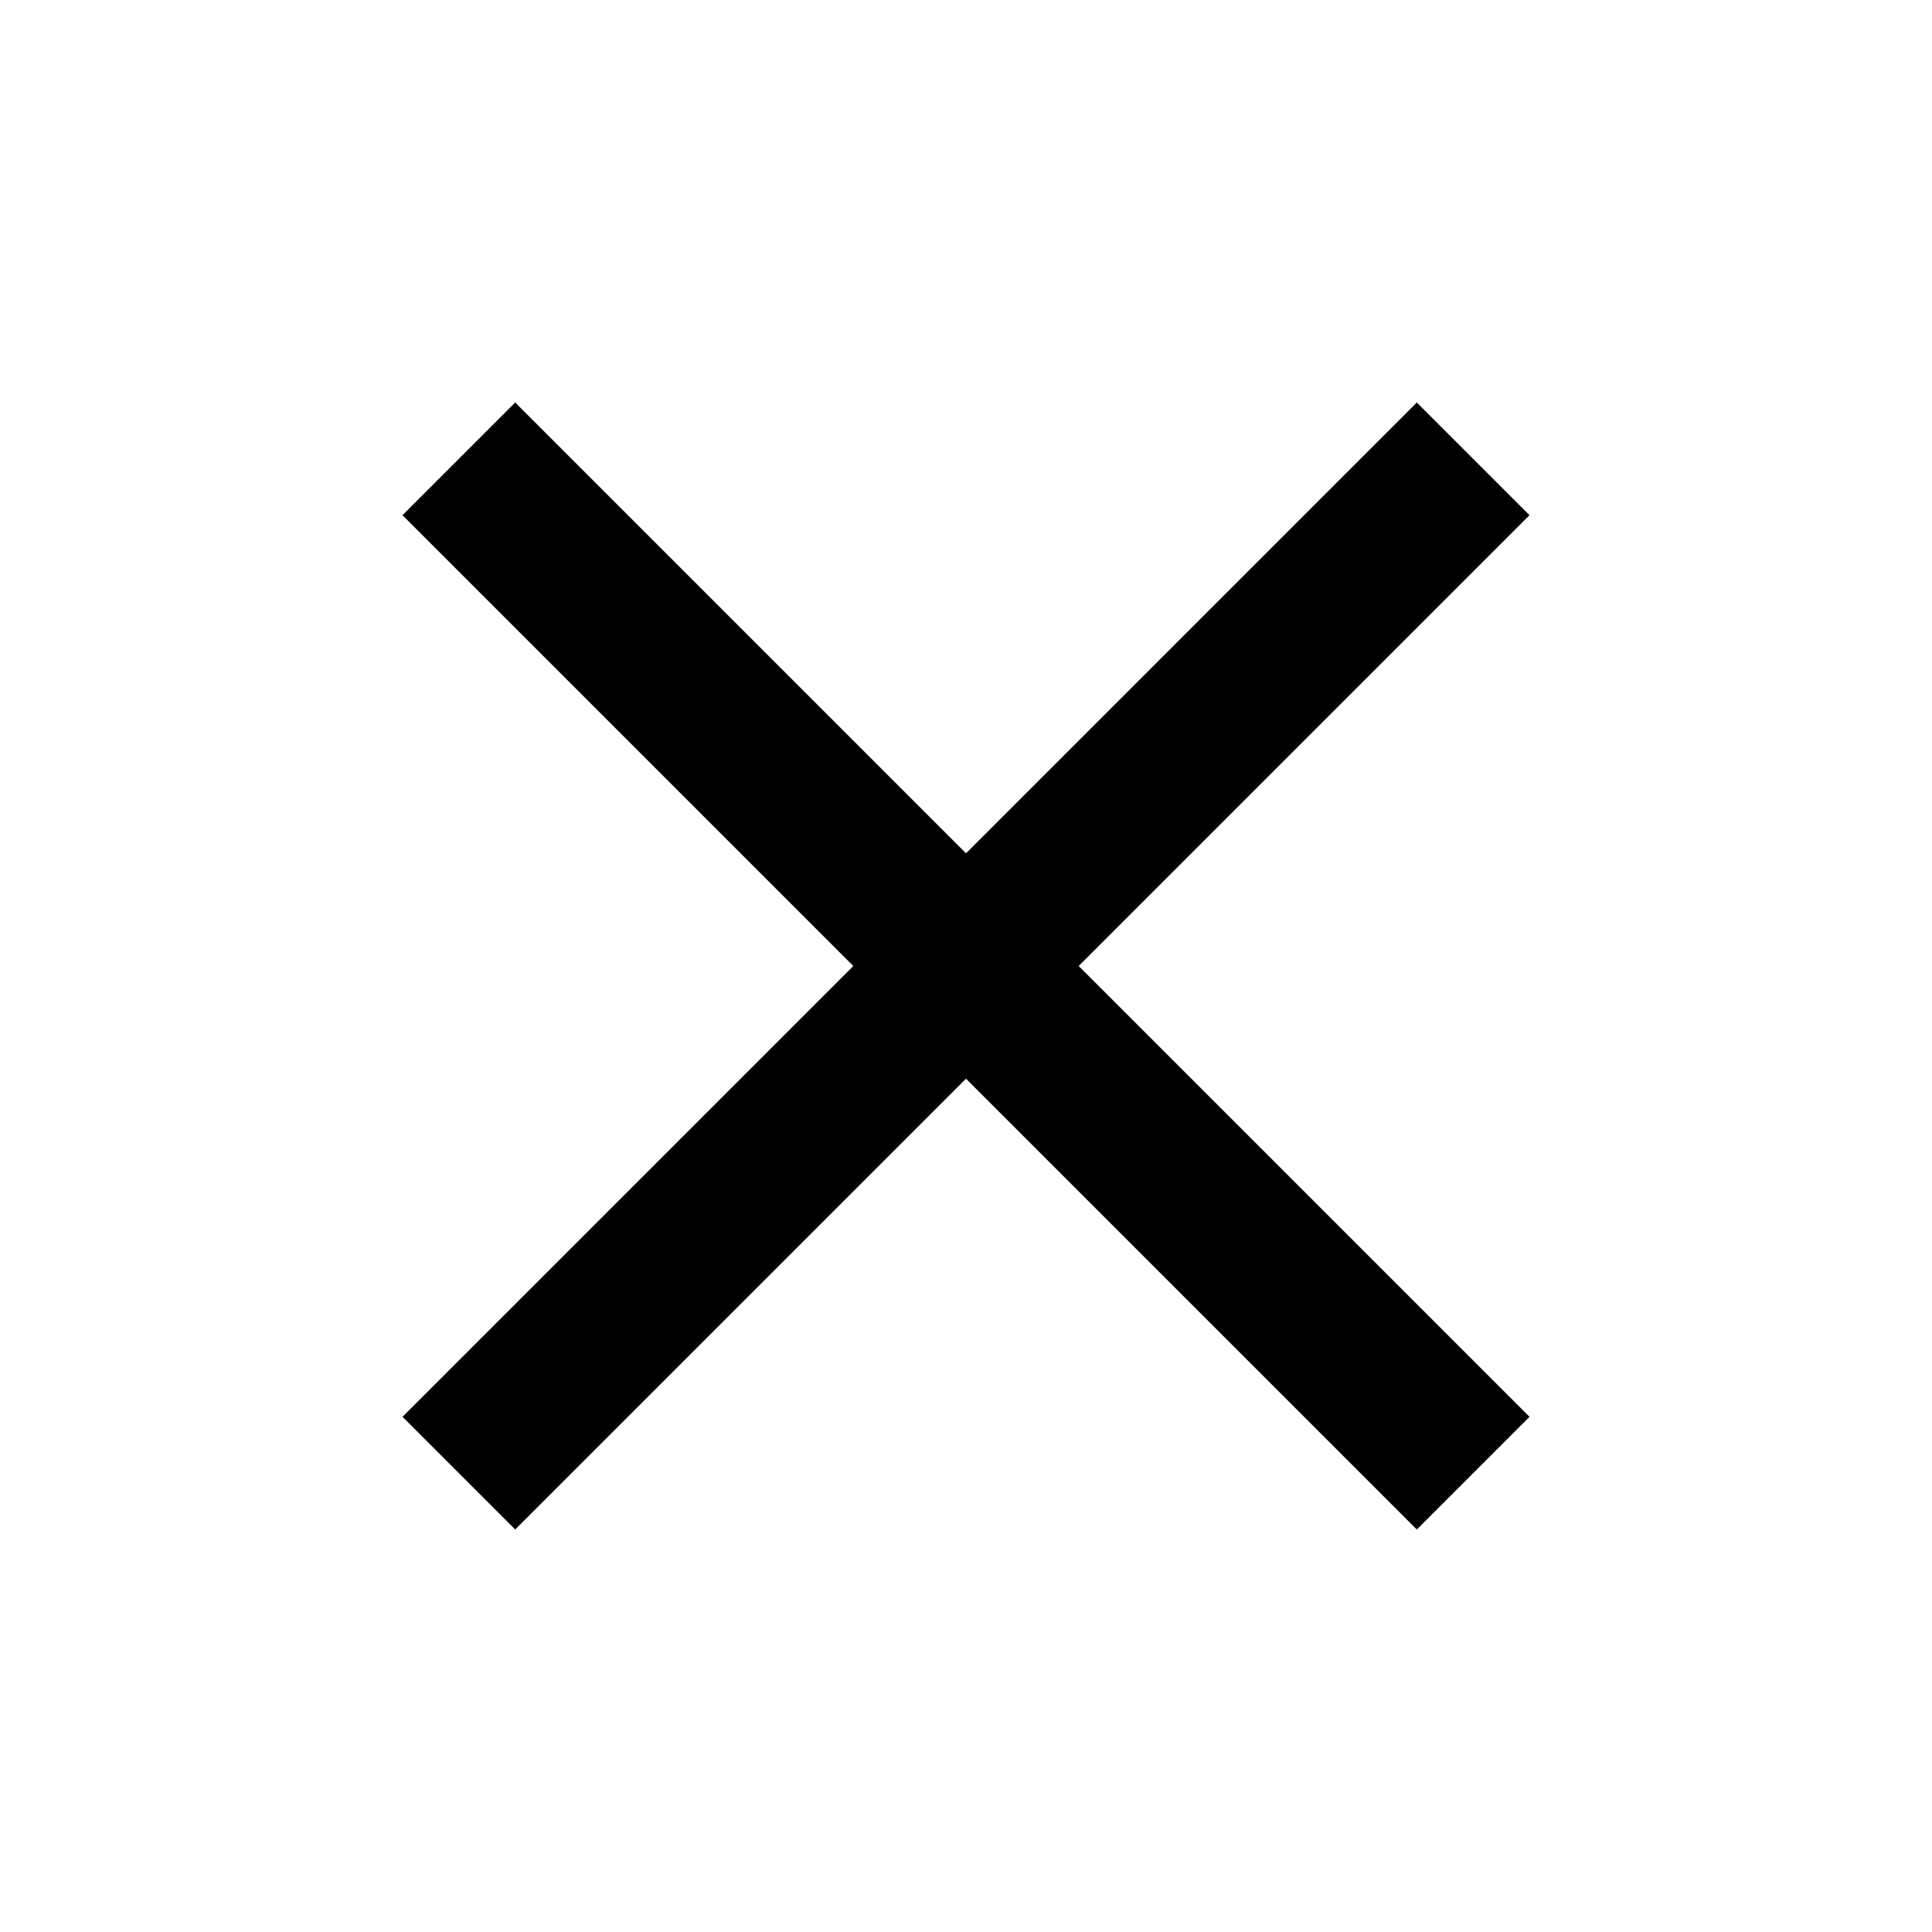
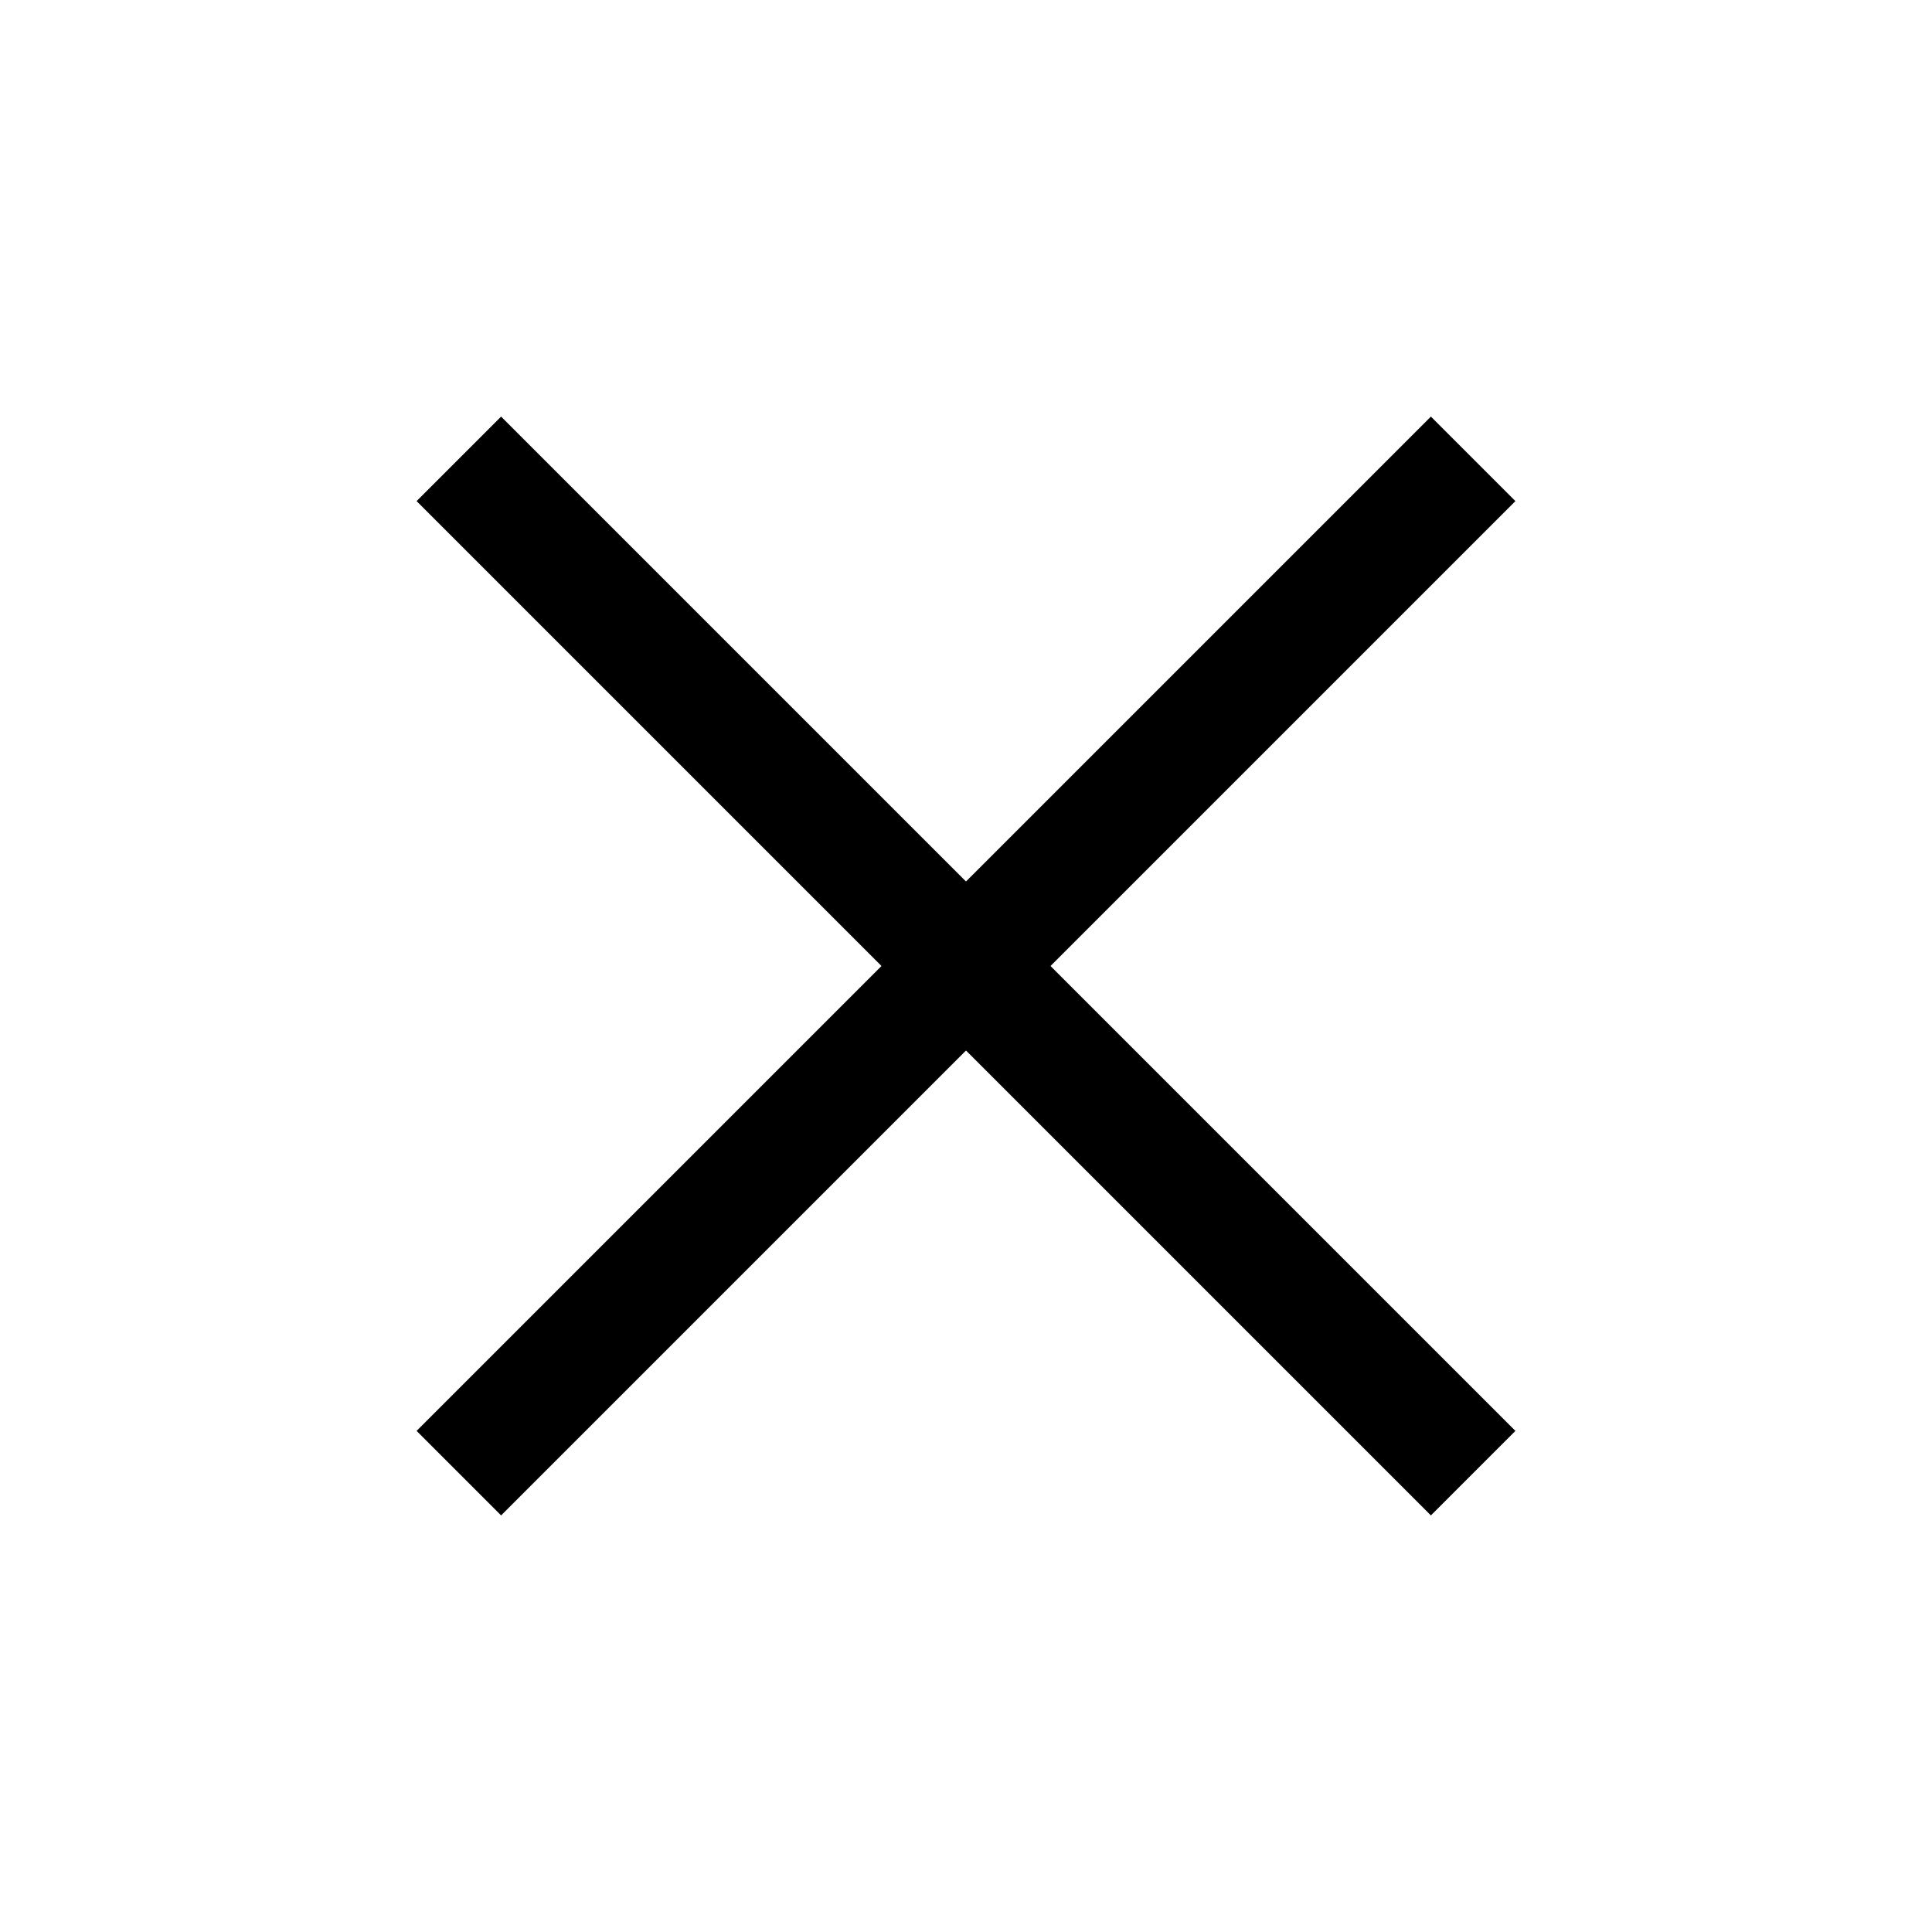
- <svg xmlns="http://www.w3.org/2000/svg" height="24" viewBox="0 -960 960 960" width="24">
-   <path d="m256-200-56-56 224-224-224-224 56-56 224 224 224-224 56 56-224 224 224 224-56 56-224-224-224 224Z" />
+ <svg xmlns="http://www.w3.org/2000/svg" height="48" viewBox="0 -960 960 960" width="48">
+   <path d="m249-207-42-42 231-231-231-231 42-42 231 231 231-231 42 42-231 231 231 231-42 42-231-231-231 231Z" />
</svg>
